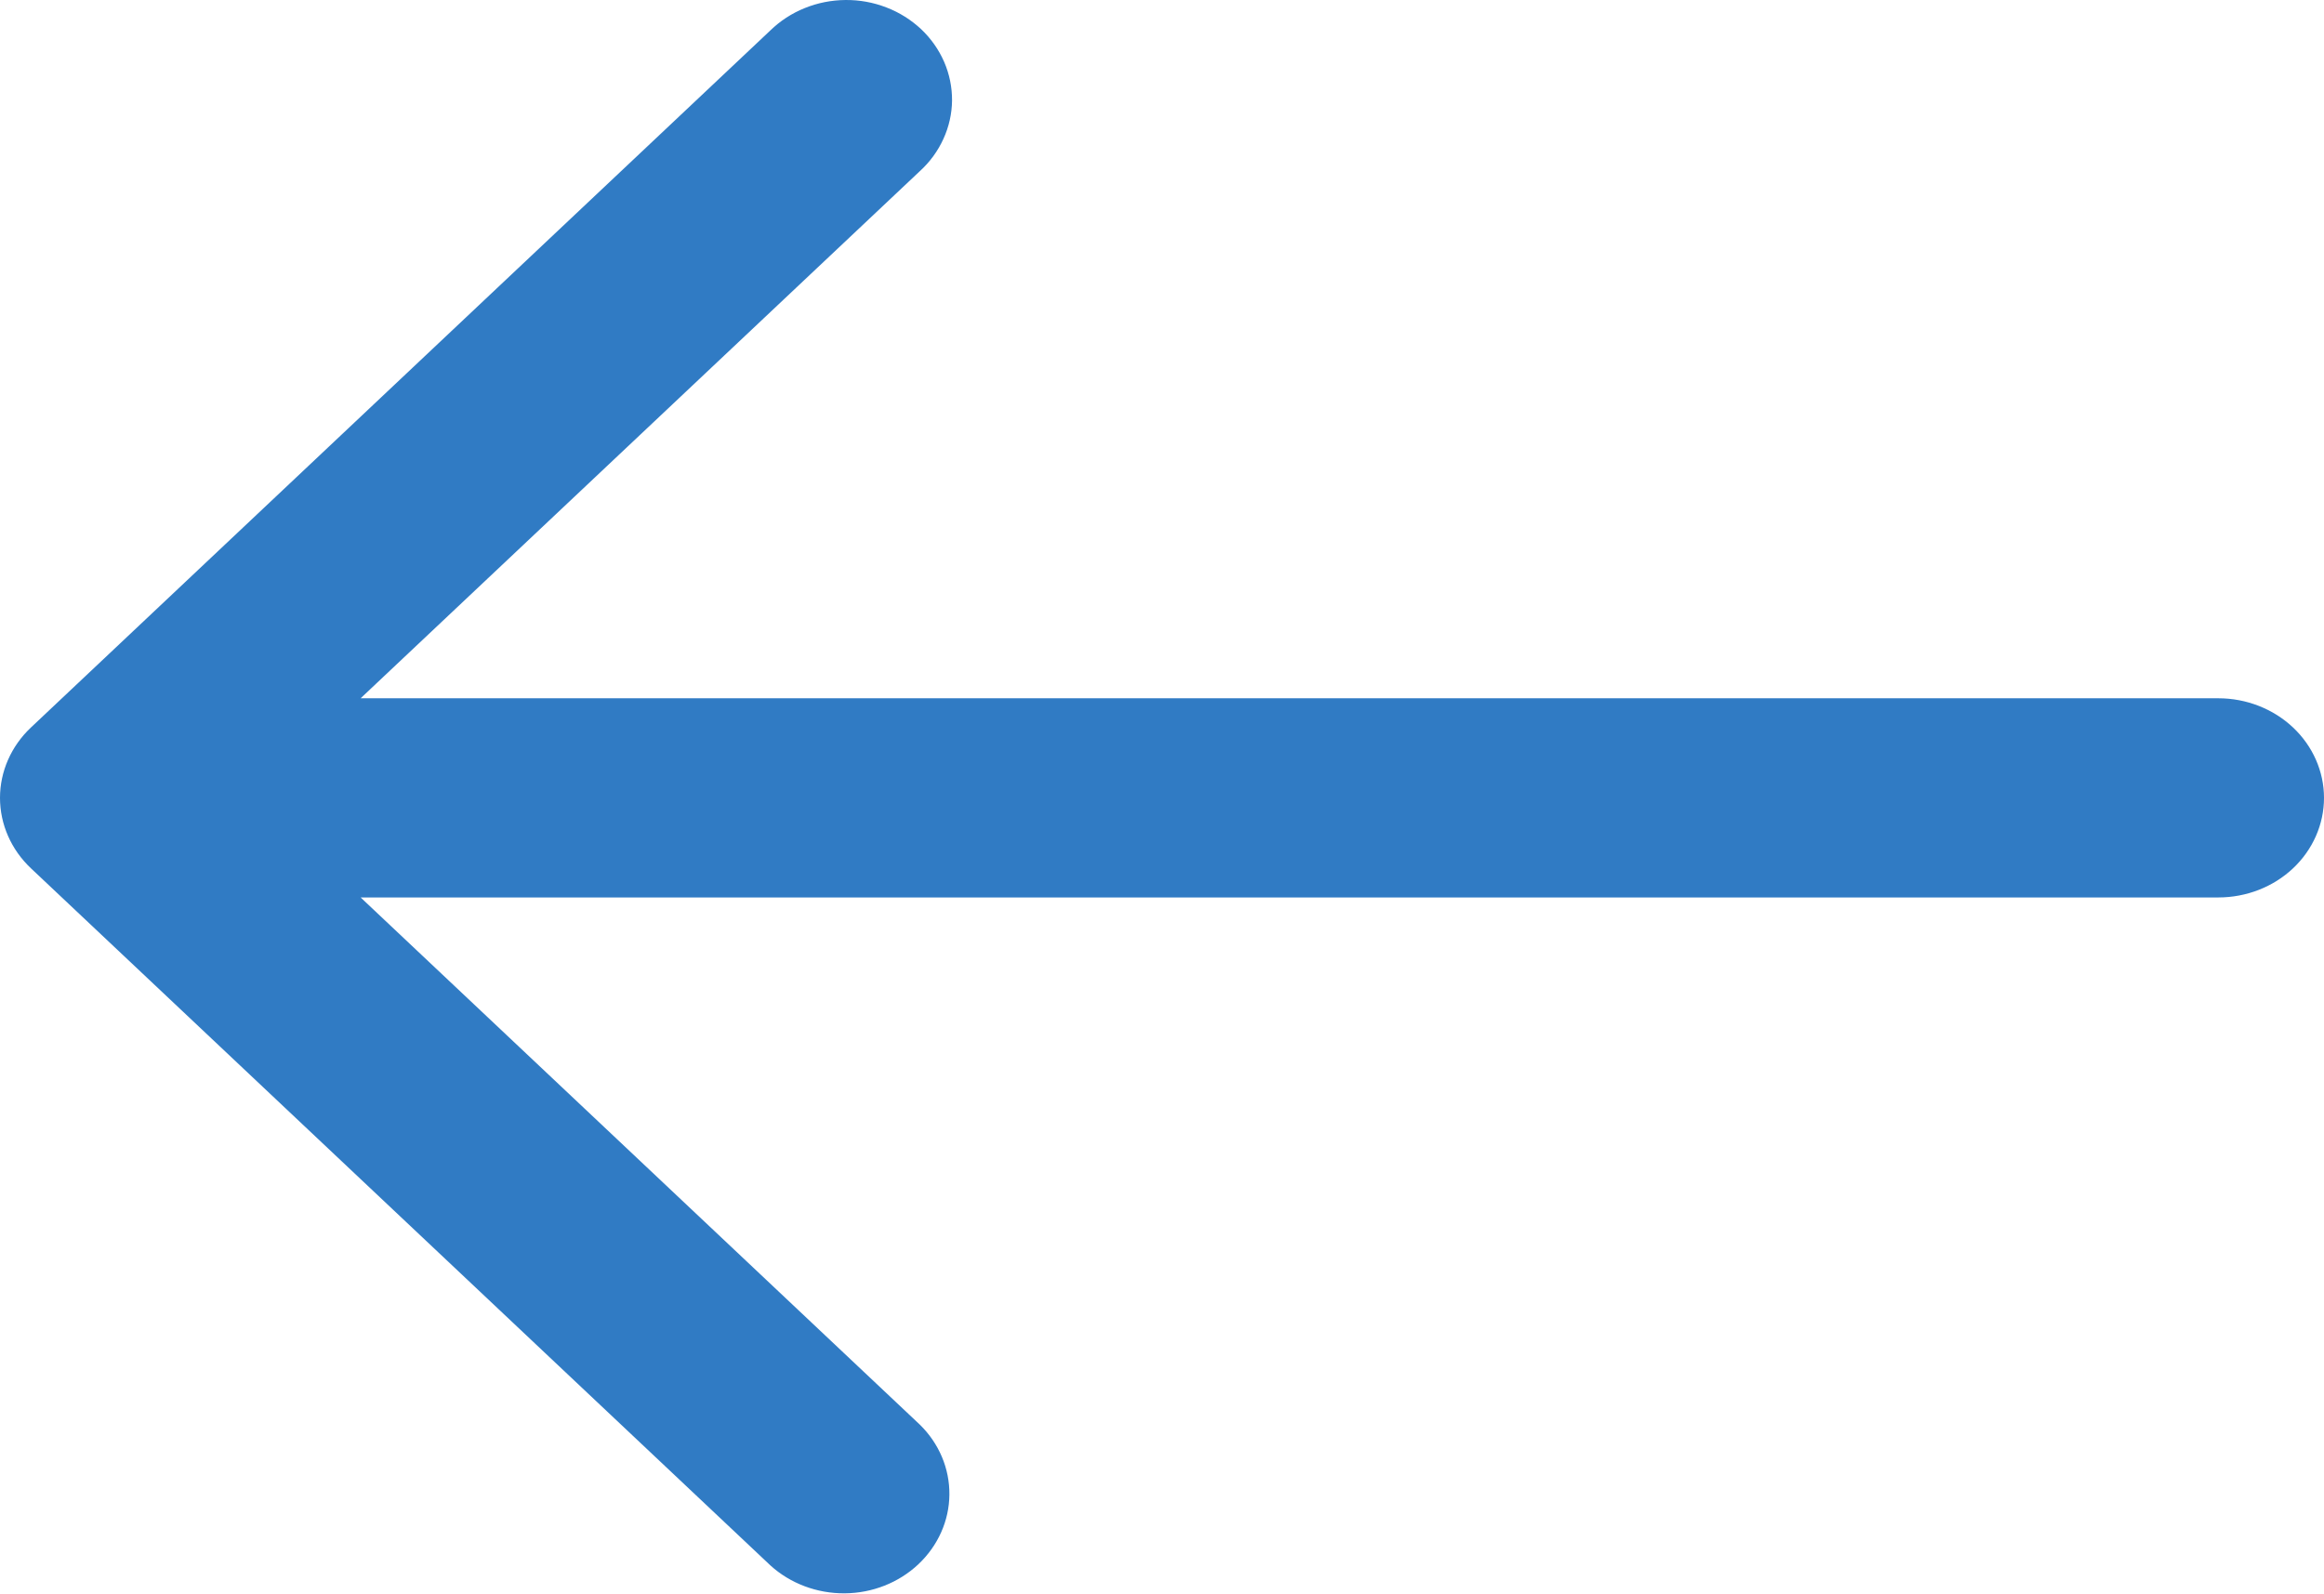
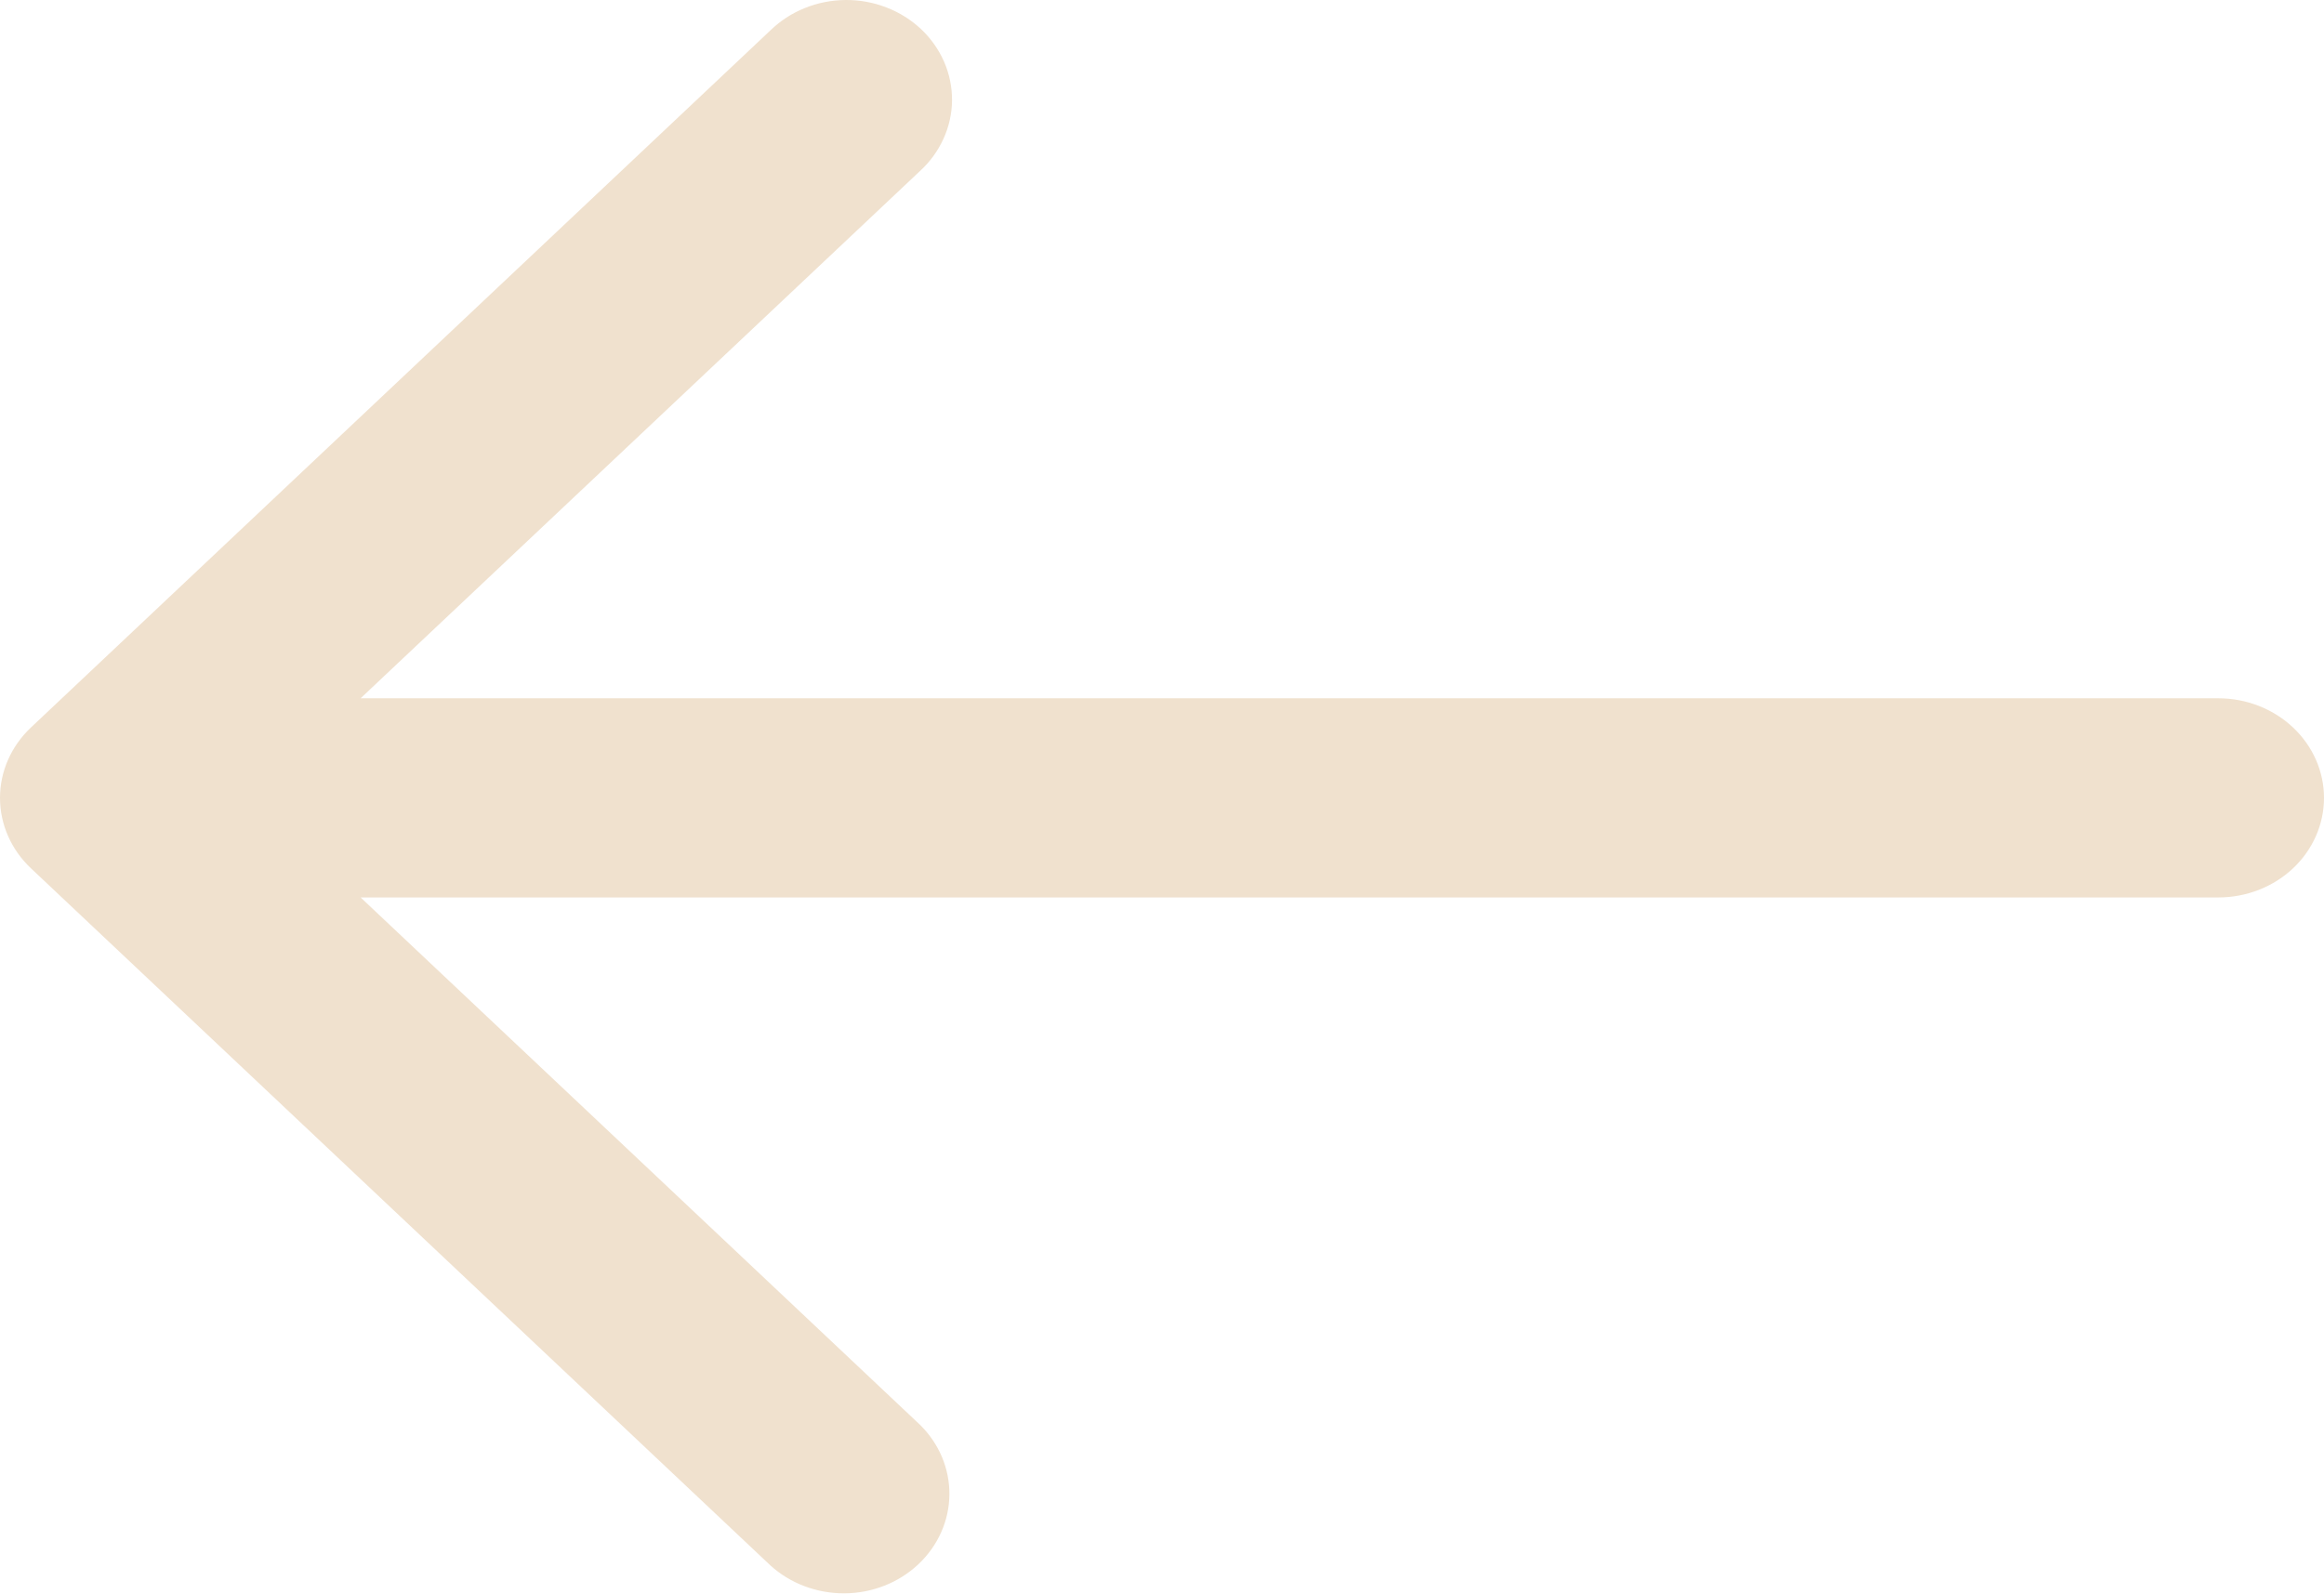
<svg xmlns="http://www.w3.org/2000/svg" width="35" height="24" viewBox="0 0 35 24" fill="none">
-   <path d="M0.466 13.079L11.602 23.579C11.902 23.852 12.304 24.003 12.721 24C13.139 23.997 13.537 23.839 13.832 23.561C14.127 23.282 14.295 22.906 14.298 22.513C14.302 22.12 14.142 21.741 13.852 21.458L5.431 13.518H33.409C33.831 13.518 34.236 13.36 34.534 13.079C34.832 12.798 35 12.416 35 12.018C35 11.621 34.832 11.239 34.534 10.958C34.236 10.677 33.831 10.518 33.409 10.518H5.431L13.852 2.579C14.004 2.441 14.125 2.275 14.208 2.092C14.292 1.909 14.336 1.712 14.338 1.513C14.339 1.314 14.299 1.116 14.219 0.932C14.139 0.748 14.021 0.58 13.872 0.439C13.722 0.299 13.545 0.187 13.349 0.112C13.153 0.036 12.944 -0.002 12.733 5.53131e-05C12.521 0.002 12.313 0.043 12.119 0.122C11.925 0.2 11.749 0.315 11.602 0.458L0.466 10.958C0.168 11.239 0 11.621 0 12.018C0 12.416 0.168 12.798 0.466 13.079Z" fill="#307BC4" />
+   <path d="M0.466 13.079L11.602 23.579C11.902 23.852 12.304 24.003 12.721 24C13.139 23.997 13.537 23.839 13.832 23.561C14.127 23.282 14.295 22.906 14.298 22.513C14.302 22.12 14.142 21.741 13.852 21.458L5.431 13.518H33.409C33.831 13.518 34.236 13.36 34.534 13.079C34.832 12.798 35 12.416 35 12.018C35 11.621 34.832 11.239 34.534 10.958C34.236 10.677 33.831 10.518 33.409 10.518H5.431L13.852 2.579C14.004 2.441 14.125 2.275 14.208 2.092C14.292 1.909 14.336 1.712 14.338 1.513C14.339 1.314 14.299 1.116 14.219 0.932C14.139 0.748 14.021 0.58 13.872 0.439C13.722 0.299 13.545 0.187 13.349 0.112C13.153 0.036 12.944 -0.002 12.733 5.53131e-05C12.521 0.002 12.313 0.043 12.119 0.122C11.925 0.2 11.749 0.315 11.602 0.458L0.466 10.958C0.168 11.239 0 11.621 0 12.018C0 12.416 0.168 12.798 0.466 13.079Z" fill="#f0e1ce" />
</svg>
